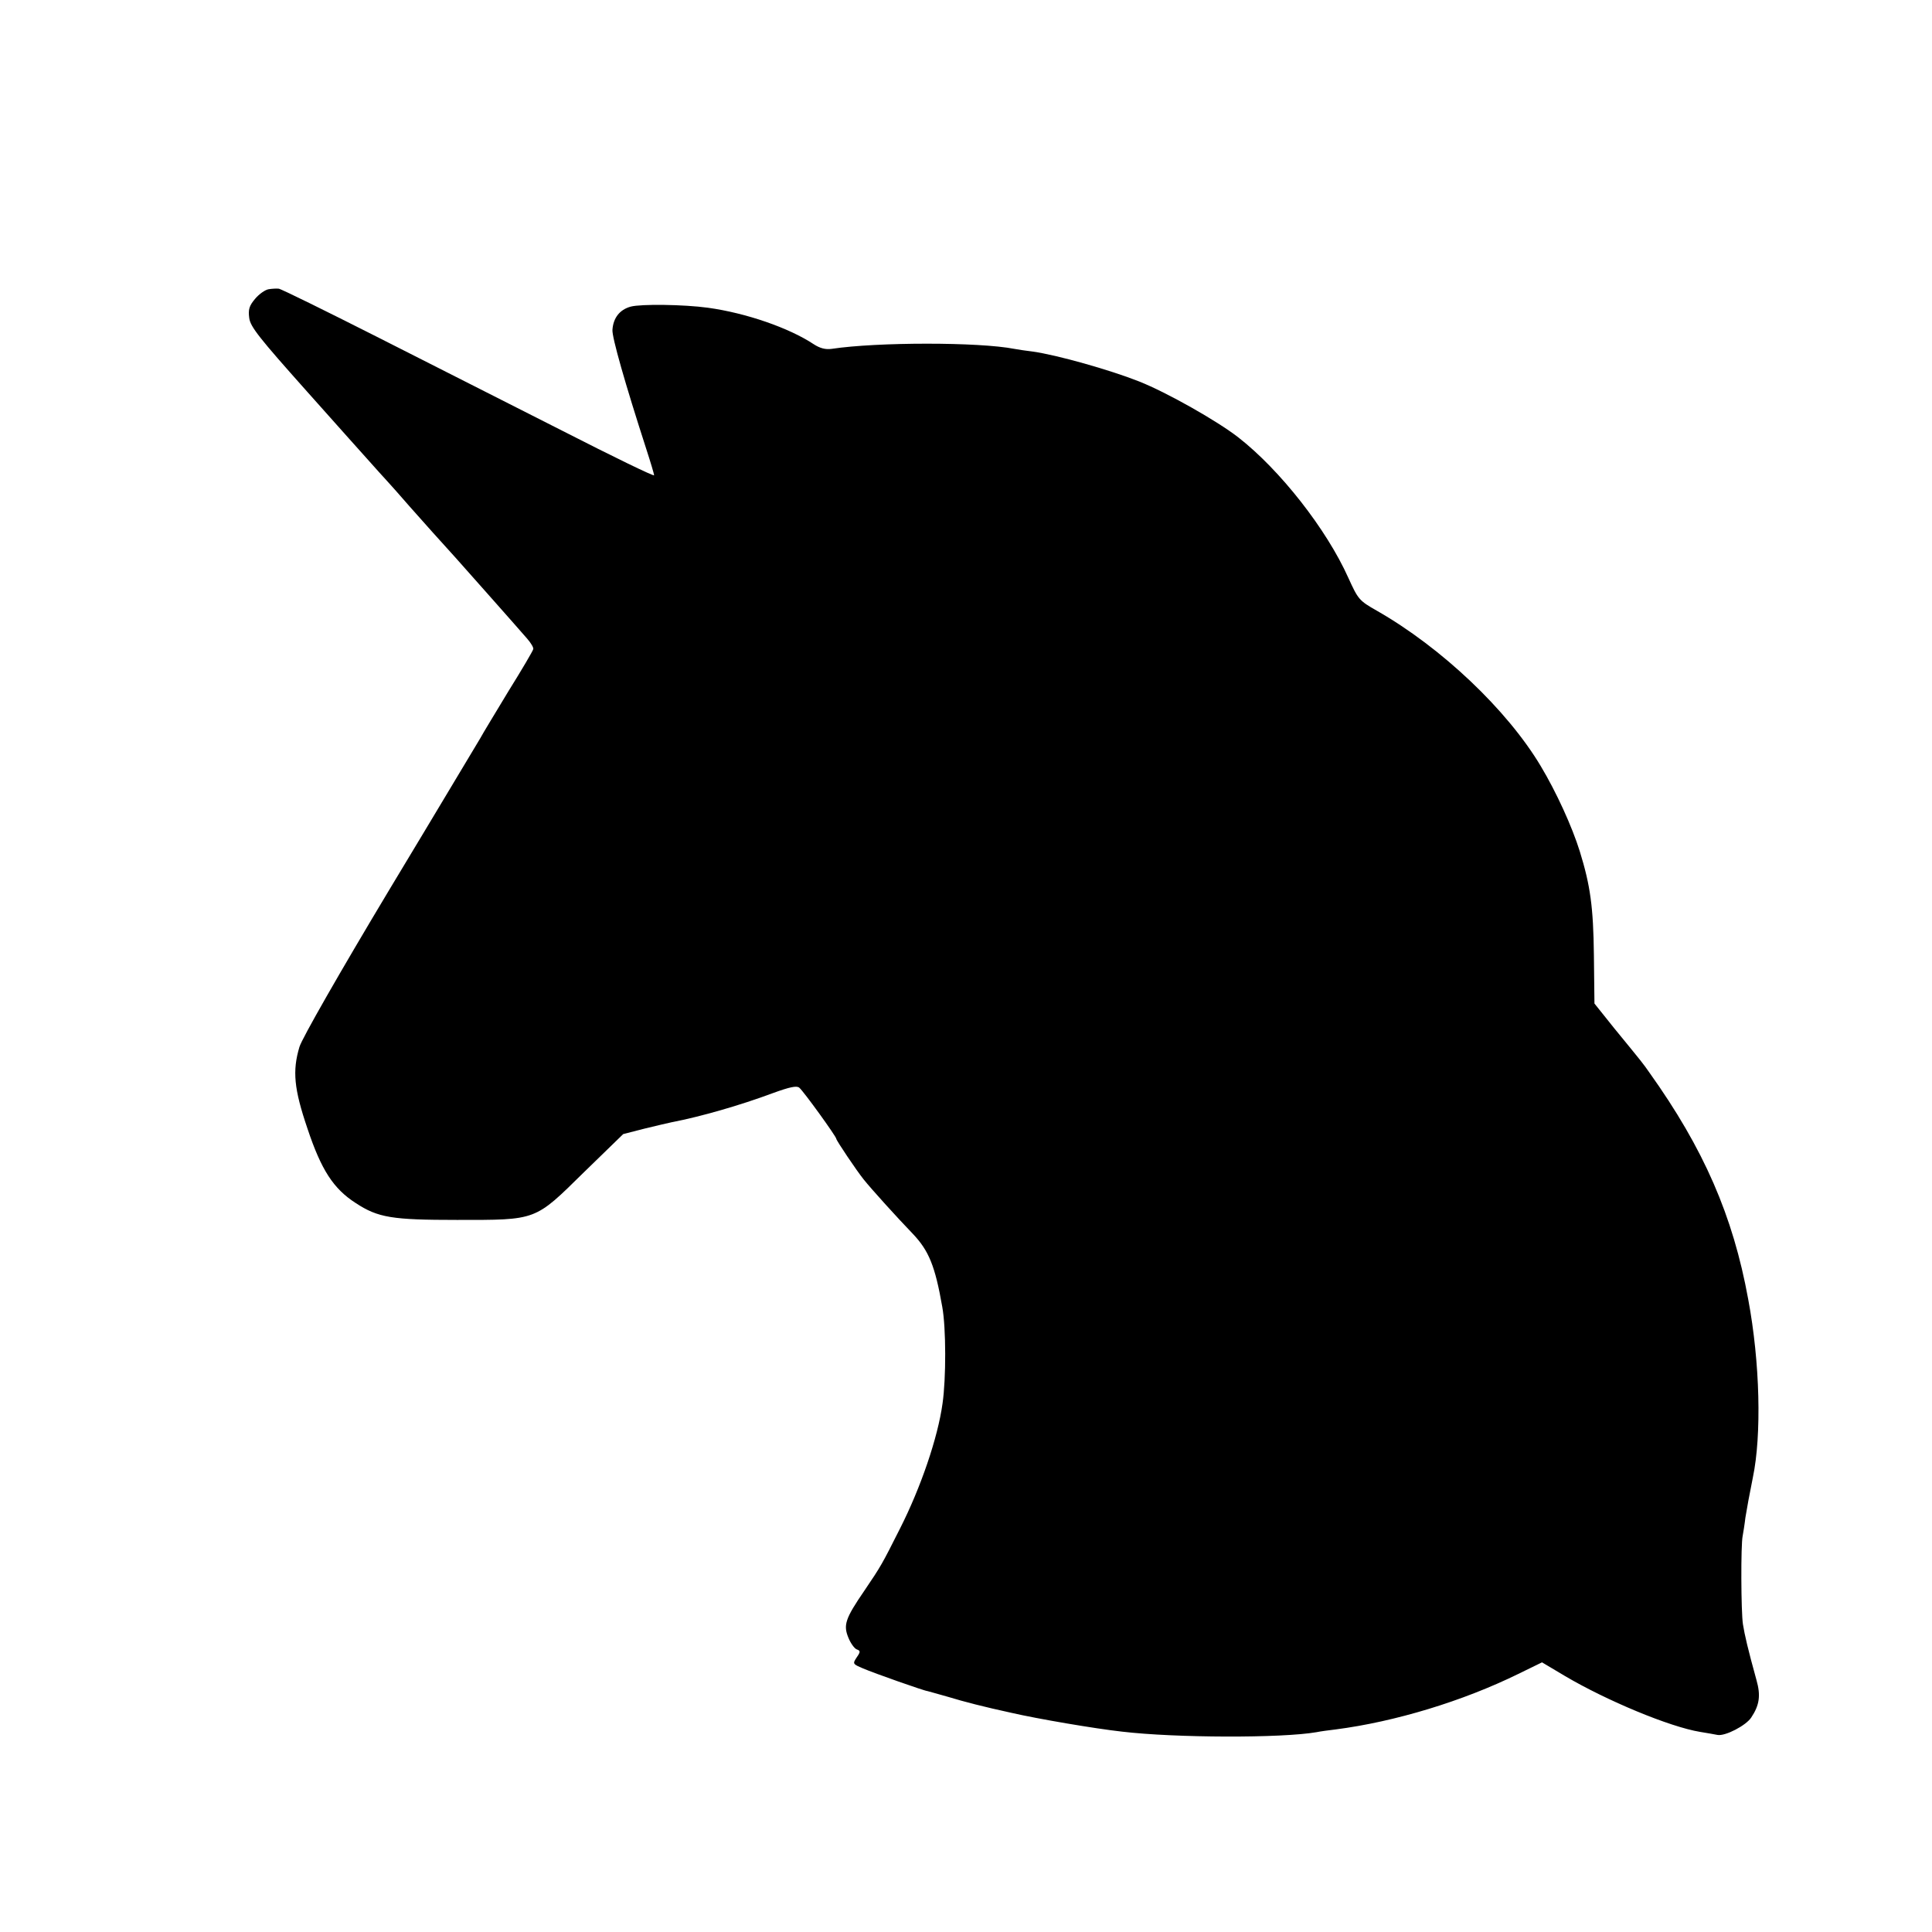
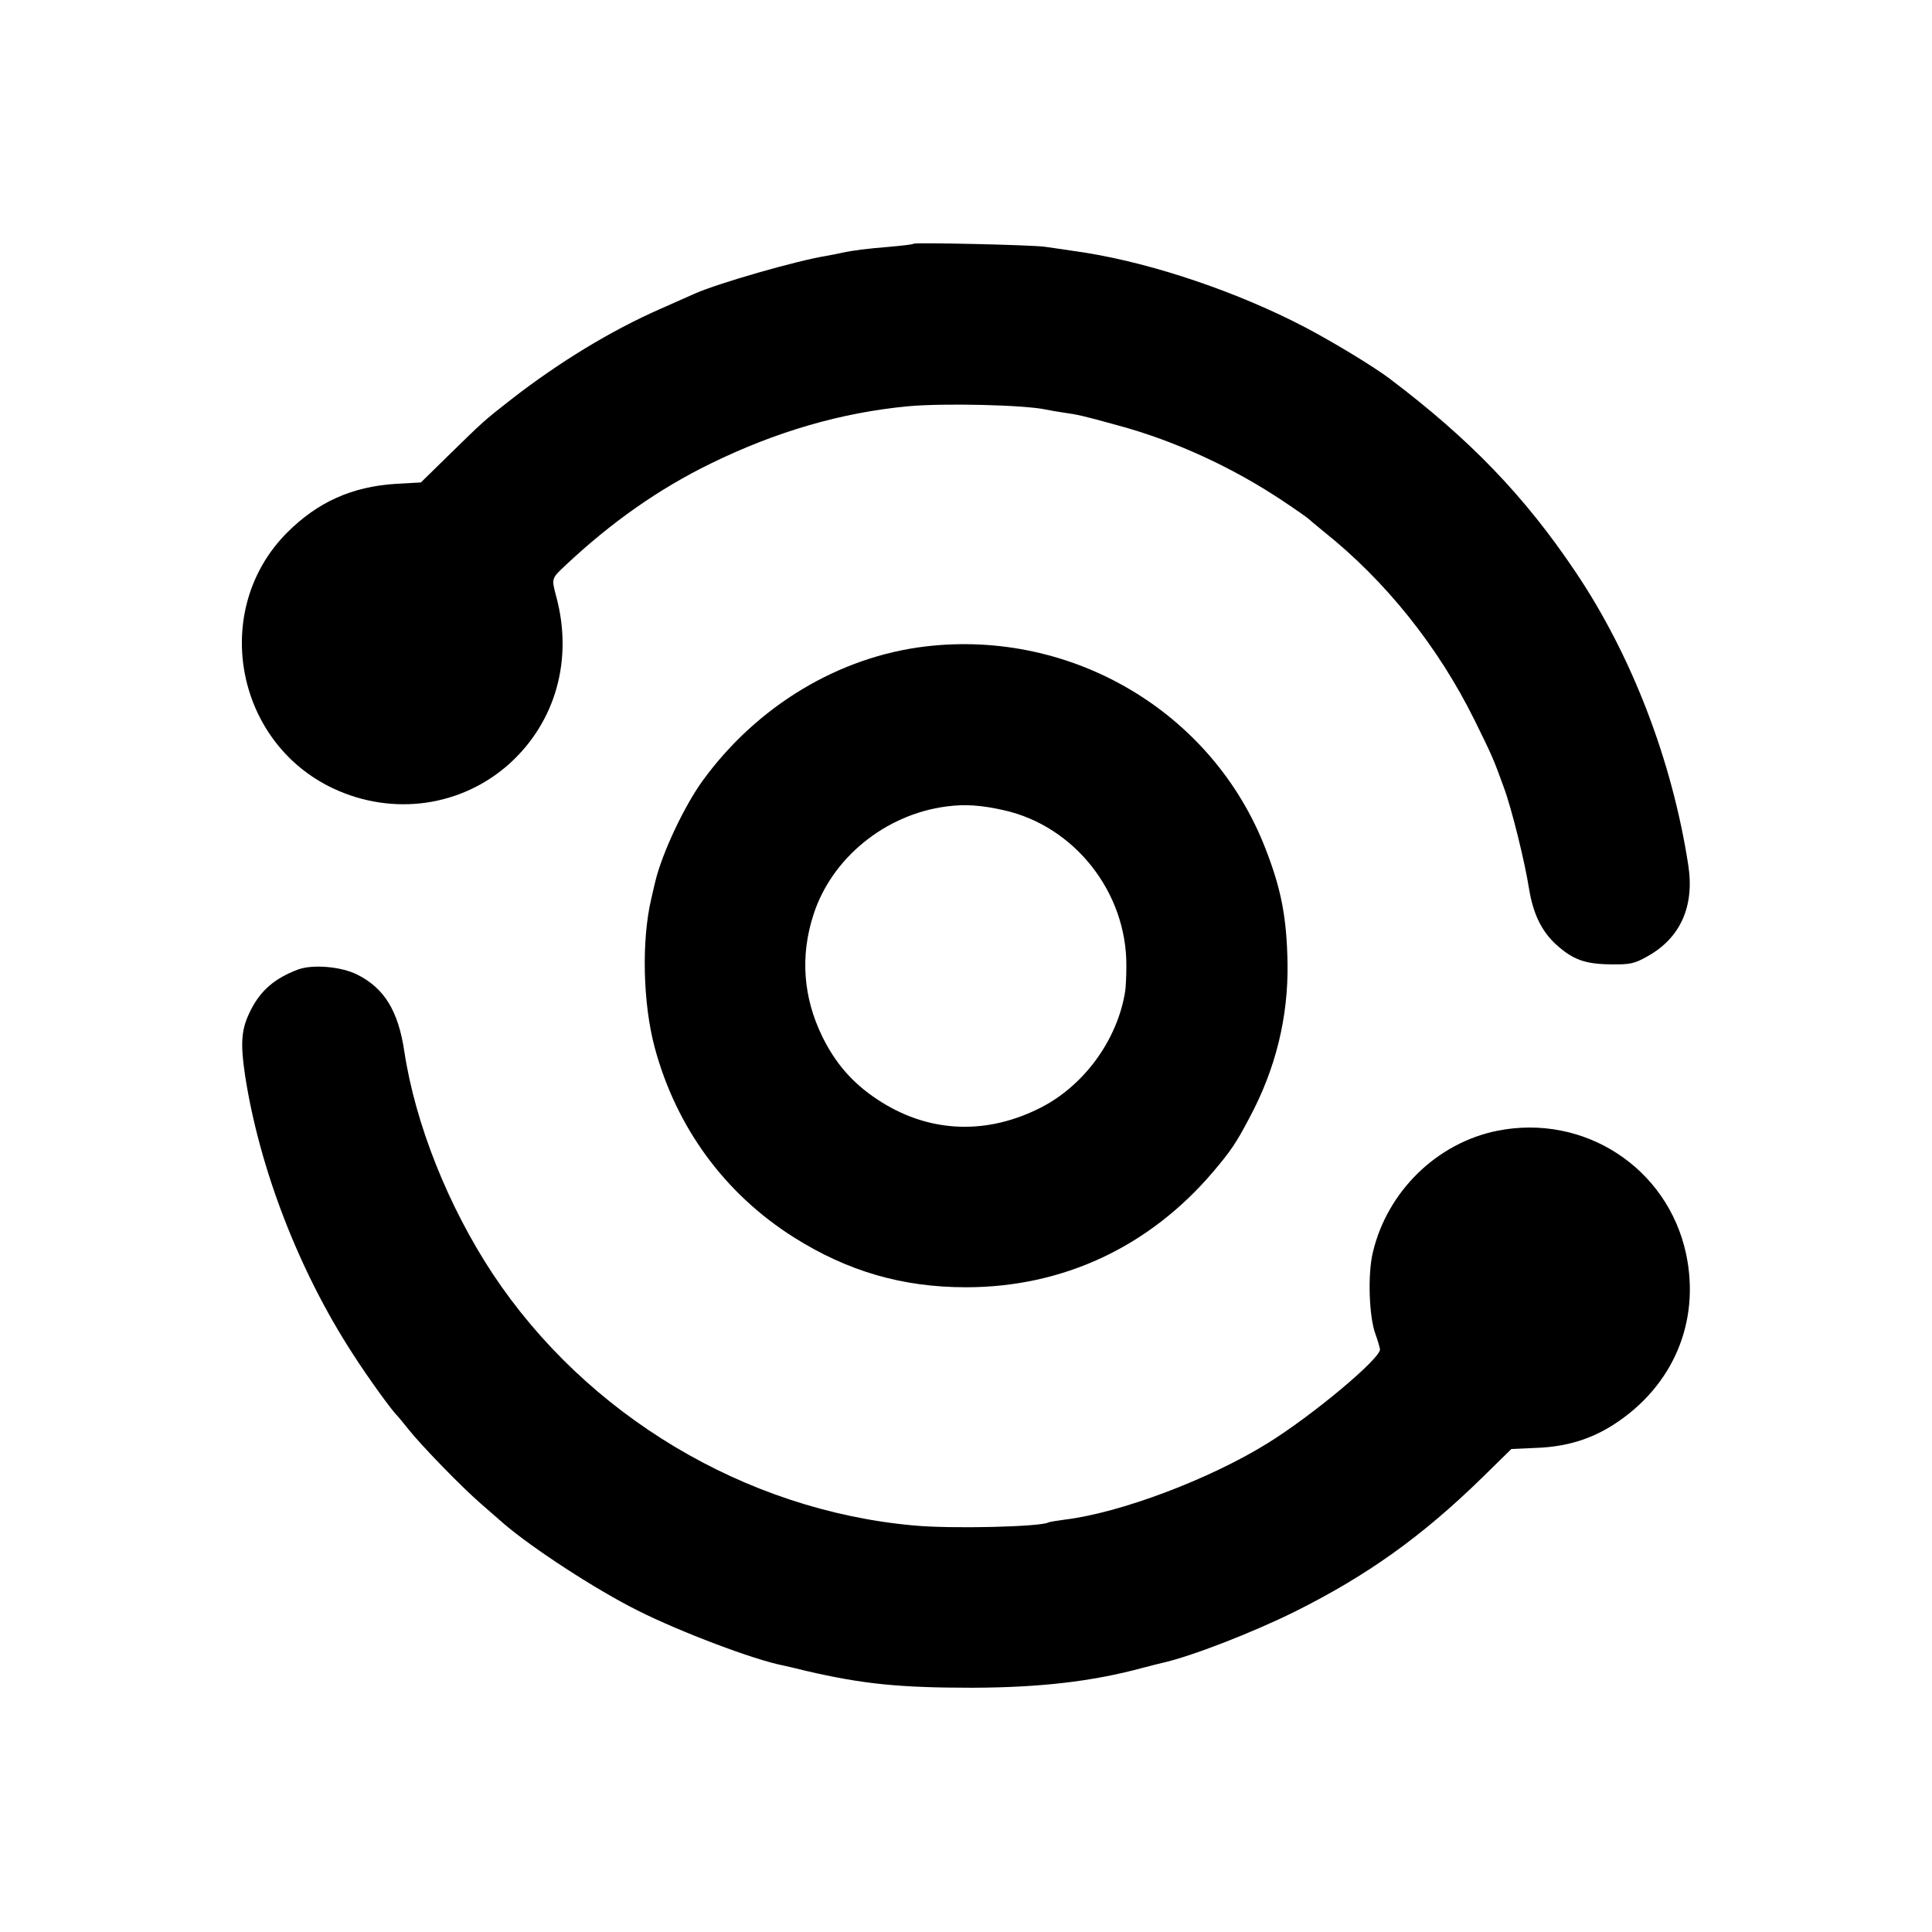
<svg xmlns="http://www.w3.org/2000/svg" version="1.0" width="700pt" height="700pt" viewBox="0 0 700 700" preserveAspectRatio="xMidYMid meet">
  <g transform="translate(0,700) scale(0.1,-0.1)" fill="#000000" stroke="none">
-     <path d="M973 5952 c-12 -2 -34 -17 -49 -35 -21 -25 -25 -38 -21 -69 4 -32 36 -72 208 -265 112 -126 217 -243 234 -262 16 -18 41 -46 55 -61 14 -15 52 -58 85 -96 52 -59 115 -129 165 -184 17 -19 223 -251 260 -294 14 -16 24 -33 22 -38 -1 -6 -41 -74 -89 -151 -47 -78 -94 -155 -103 -172 -10 -16 -157 -263 -329 -548 -183 -305 -317 -540 -326 -570 -26 -87 -20 -152 29 -296 50 -150 94 -218 175 -270 81 -53 131 -61 367 -61 291 0 280 -4 460 173 l142 138 78 20 c42 10 87 21 98 23 104 20 247 61 365 105 63 23 88 28 97 20 15 -12 134 -177 134 -185 0 -6 74 -116 99 -147 27 -34 122 -139 178 -197 58 -61 81 -116 107 -265 14 -77 14 -260 1 -350 -17 -124 -79 -305 -154 -453 -65 -129 -68 -135 -129 -225 -70 -102 -77 -125 -58 -171 8 -20 22 -39 30 -42 14 -5 14 -9 0 -29 -15 -23 -15 -24 23 -40 39 -17 224 -82 233 -82 3 -1 37 -10 75 -21 59 -18 129 -36 230 -58 96 -22 301 -57 400 -68 194 -23 579 -24 705 -2 14 3 45 7 70 10 215 28 459 102 661 201 l86 42 84 -50 c151 -89 379 -184 489 -202 25 -4 53 -9 63 -11 28 -5 103 34 122 63 30 45 35 80 19 136 -31 112 -43 164 -49 202 -7 44 -8 289 -1 320 2 11 7 41 10 67 4 26 16 91 27 145 32 153 26 417 -17 646 -55 302 -161 545 -358 821 -23 33 -23 33 -127 160 l-72 90 -2 175 c-2 175 -13 253 -51 376 -28 90 -85 215 -142 310 -122 204 -360 429 -593 562 -65 37 -68 41 -104 120 -79 176 -247 390 -398 508 -77 60 -259 163 -360 203 -106 42 -298 96 -384 108 -26 3 -57 8 -68 10 -128 25 -496 25 -662 0 -22 -3 -42 2 -65 17 -89 59 -245 113 -383 132 -88 12 -243 14 -280 4 -40 -11 -63 -41 -66 -84 -2 -27 47 -198 122 -430 16 -49 29 -93 29 -97 0 -5 -150 68 -332 161 -183 93 -486 246 -673 341 -186 94 -346 173 -355 174 -8 1 -25 0 -37 -2z" />
+     <path d="M3310 6117 c-3 -3 -41 -7 -85 -11 -85 -7 -134 -13 -175 -22 -14 -3 -38 -8 -55 -11 -103 -16 -393 -99 -478 -137 -18 -8 -74 -33 -124 -55 -180 -79 -368 -194 -538 -326 -105 -82 -101 -79 -233 -208 l-97 -95 -90 -5 c-160 -10 -284 -66 -395 -177 -277 -278 -190 -759 168 -927 216 -101 465 -66 639 91 167 152 230 378 168 606 -17 64 -17 64 32 110 167 157 339 278 527 370 237 116 473 185 716 208 131 12 422 5 500 -12 14 -3 43 -8 64 -11 50 -7 69 -11 199 -47 203 -55 412 -151 592 -271 50 -33 92 -63 95 -66 3 -3 28 -24 55 -46 226 -180 416 -418 548 -685 63 -128 69 -141 106 -244 28 -75 76 -270 91 -366 15 -92 46 -155 99 -203 60 -54 104 -70 196 -71 71 -1 86 2 134 29 119 66 171 181 148 330 -58 377 -204 759 -408 1062 -185 276 -384 482 -674 701 -55 42 -205 133 -306 186 -243 127 -546 230 -794 270 -74 11 -113 17 -150 22 -53 7 -469 16 -475 11z" />
+     <path d="M3355 4658 c-315 -37 -611 -215 -808 -485 -67 -92 -148 -263 -173 -368 -1 -5 -8 -32 -14 -60 -36 -151 -31 -379 12 -540 78 -290 254 -530 504 -688 195 -123 393 -181 624 -181 351 0 664 146 896 419 65 77 83 104 131 195 95 177 141 365 138 560 -3 167 -23 270 -81 418 -192 492 -699 792 -1229 730z m284 -594 c255 -58 444 -298 442 -564 0 -36 -2 -76 -4 -90 -28 -181 -155 -352 -320 -430 -197 -95 -402 -81 -579 37 -89 59 -151 130 -199 228 -69 142 -80 291 -32 440 66 206 260 364 482 393 68 9 126 5 210 -14z" />
+     <path d="M1079 3487 c-82 -31 -133 -74 -169 -144 -36 -70 -40 -117 -22 -240 52 -336 194 -706 390 -1008 55 -86 144 -209 162 -225 3 -3 21 -25 41 -50 49 -61 191 -207 260 -267 30 -26 69 -60 86 -75 103 -88 331 -237 483 -313 155 -78 420 -178 526 -199 10 -2 49 -11 85 -20 206 -48 339 -61 604 -61 242 1 430 22 615 72 30 8 62 16 71 18 104 23 328 110 483 187 260 130 458 271 677 485 l105 103 90 4 c109 4 198 31 283 86 214 139 312 372 260 617 -67 312 -369 509 -684 446 -219 -44 -399 -220 -451 -441 -19 -79 -14 -234 10 -297 8 -22 15 -47 16 -54 1 -34 -244 -239 -407 -340 -213 -132 -536 -253 -736 -277 -29 -4 -55 -8 -58 -10 -28 -16 -353 -24 -489 -11 -610 55 -1185 399 -1525 912 -161 244 -280 542 -320 805 -22 148 -73 230 -171 279 -58 29 -161 38 -215 18z" />
  </g>
</svg>
